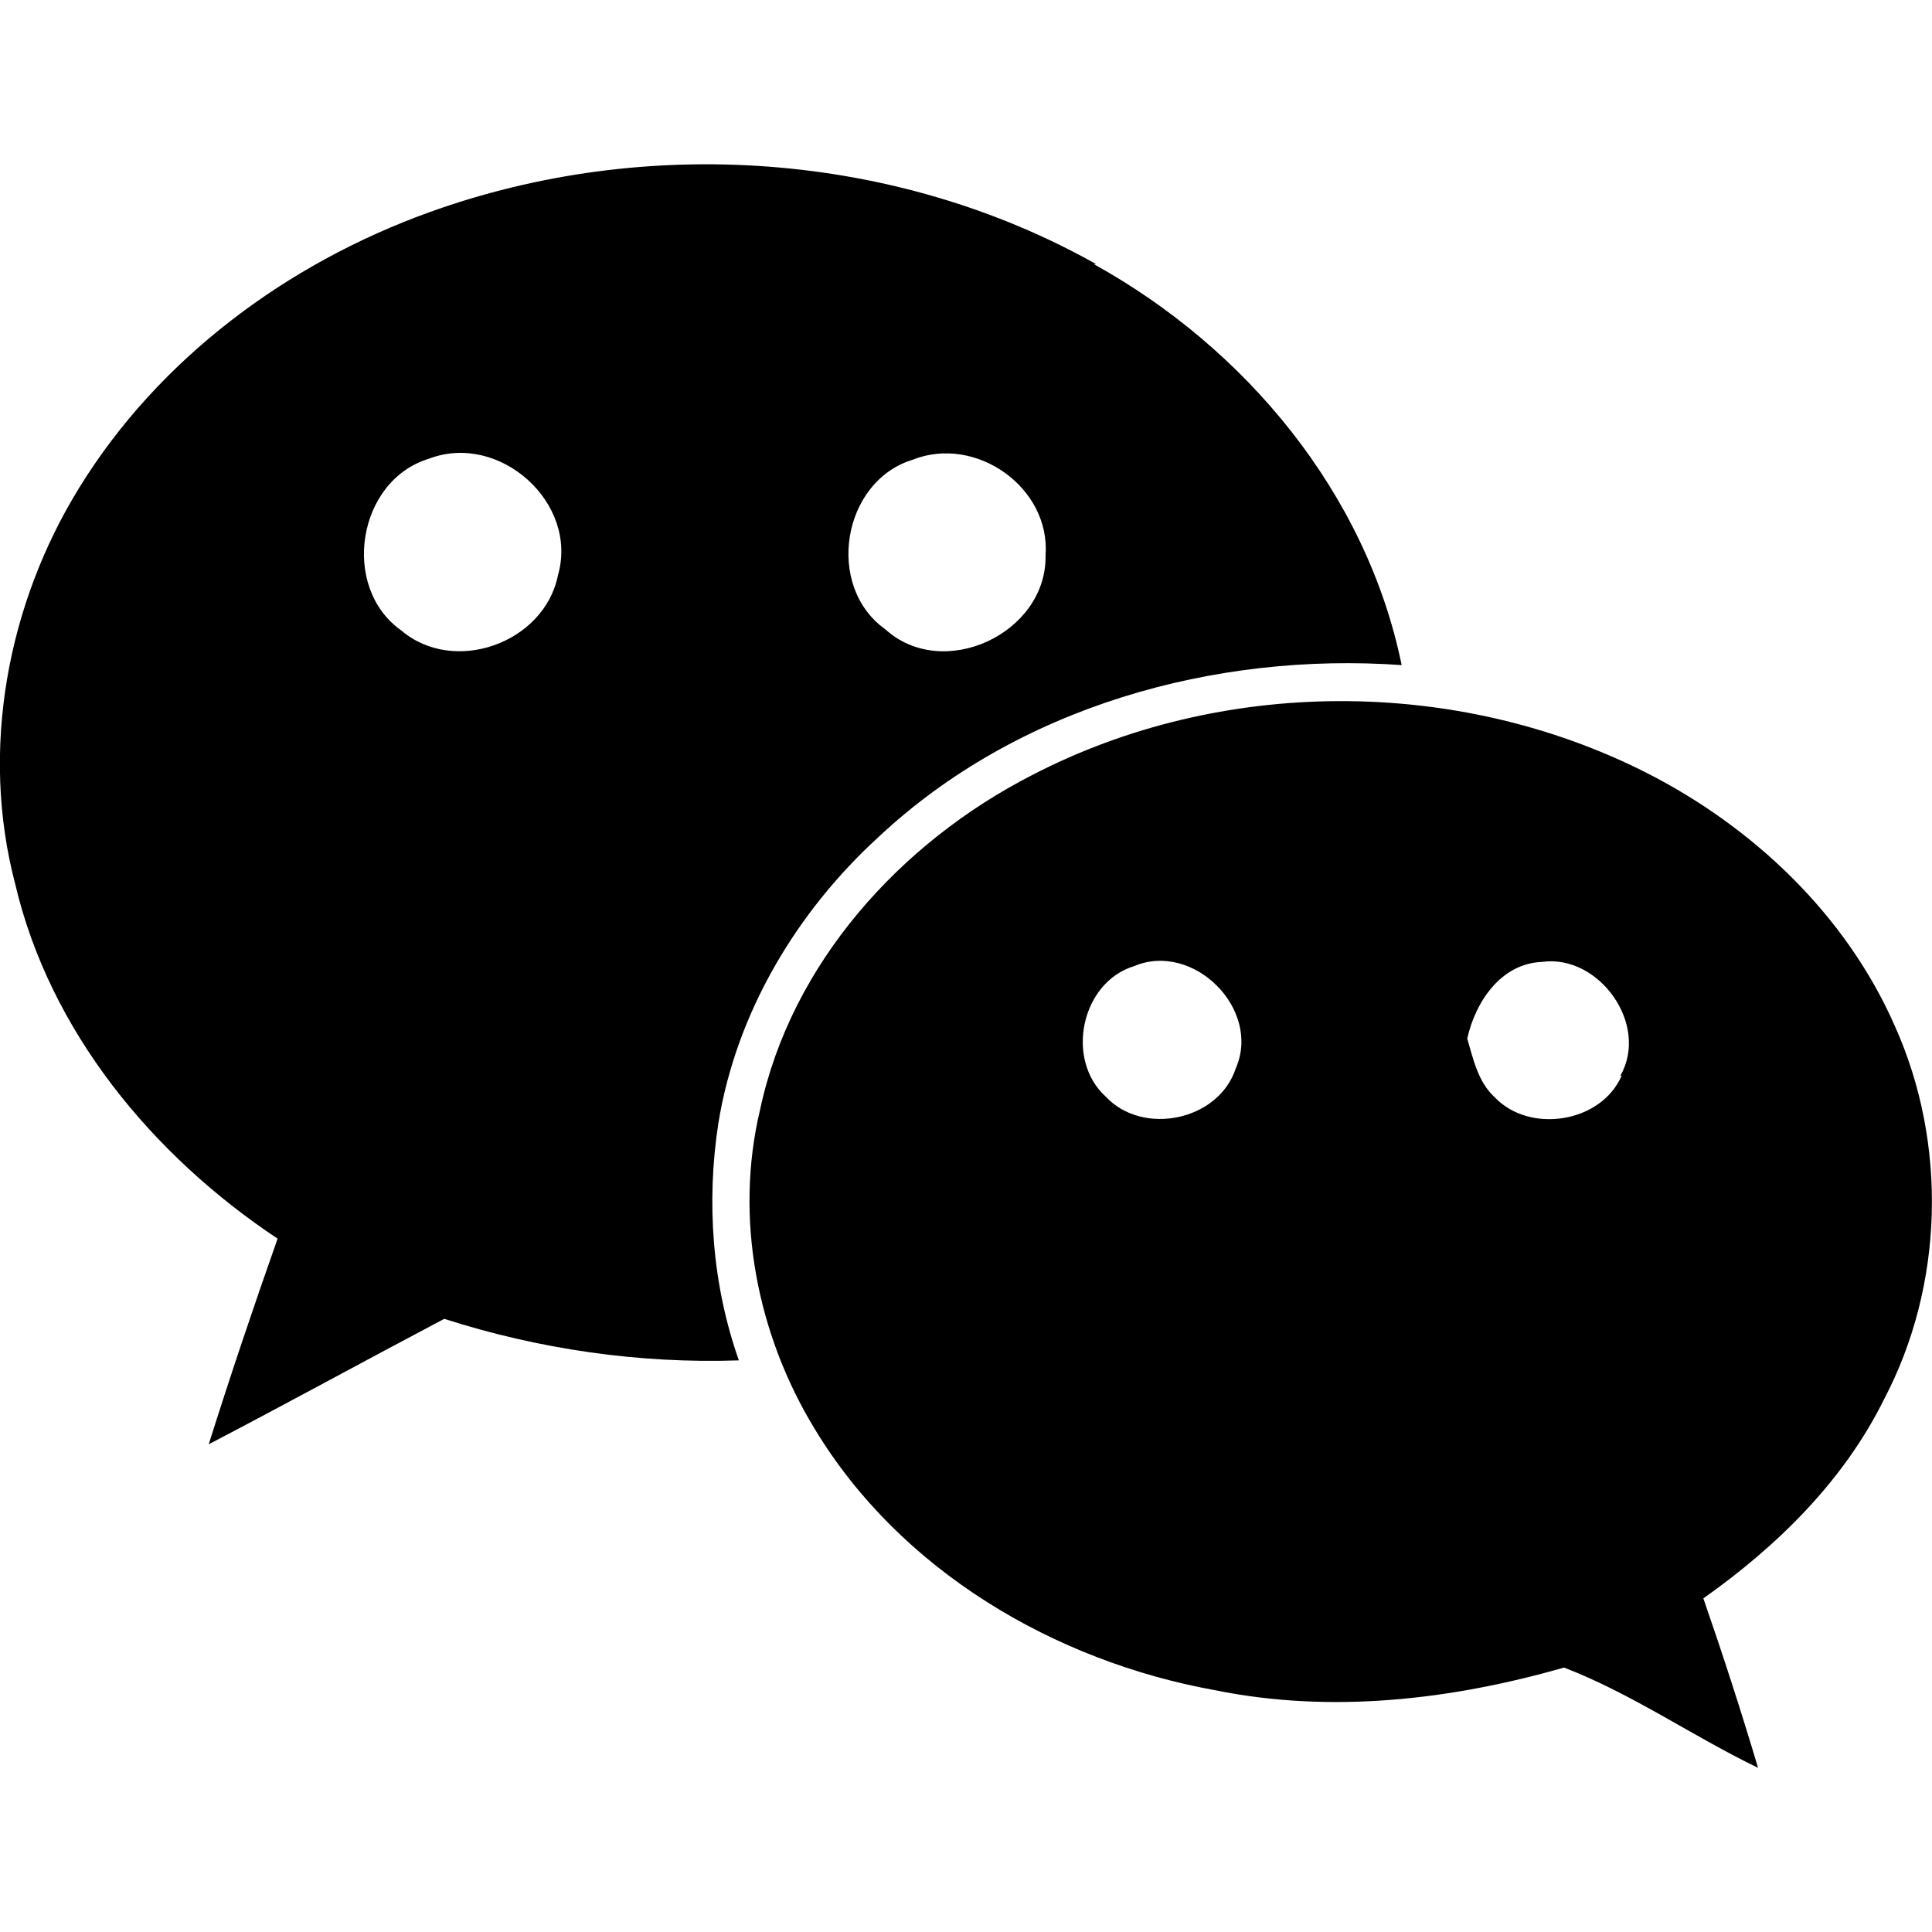
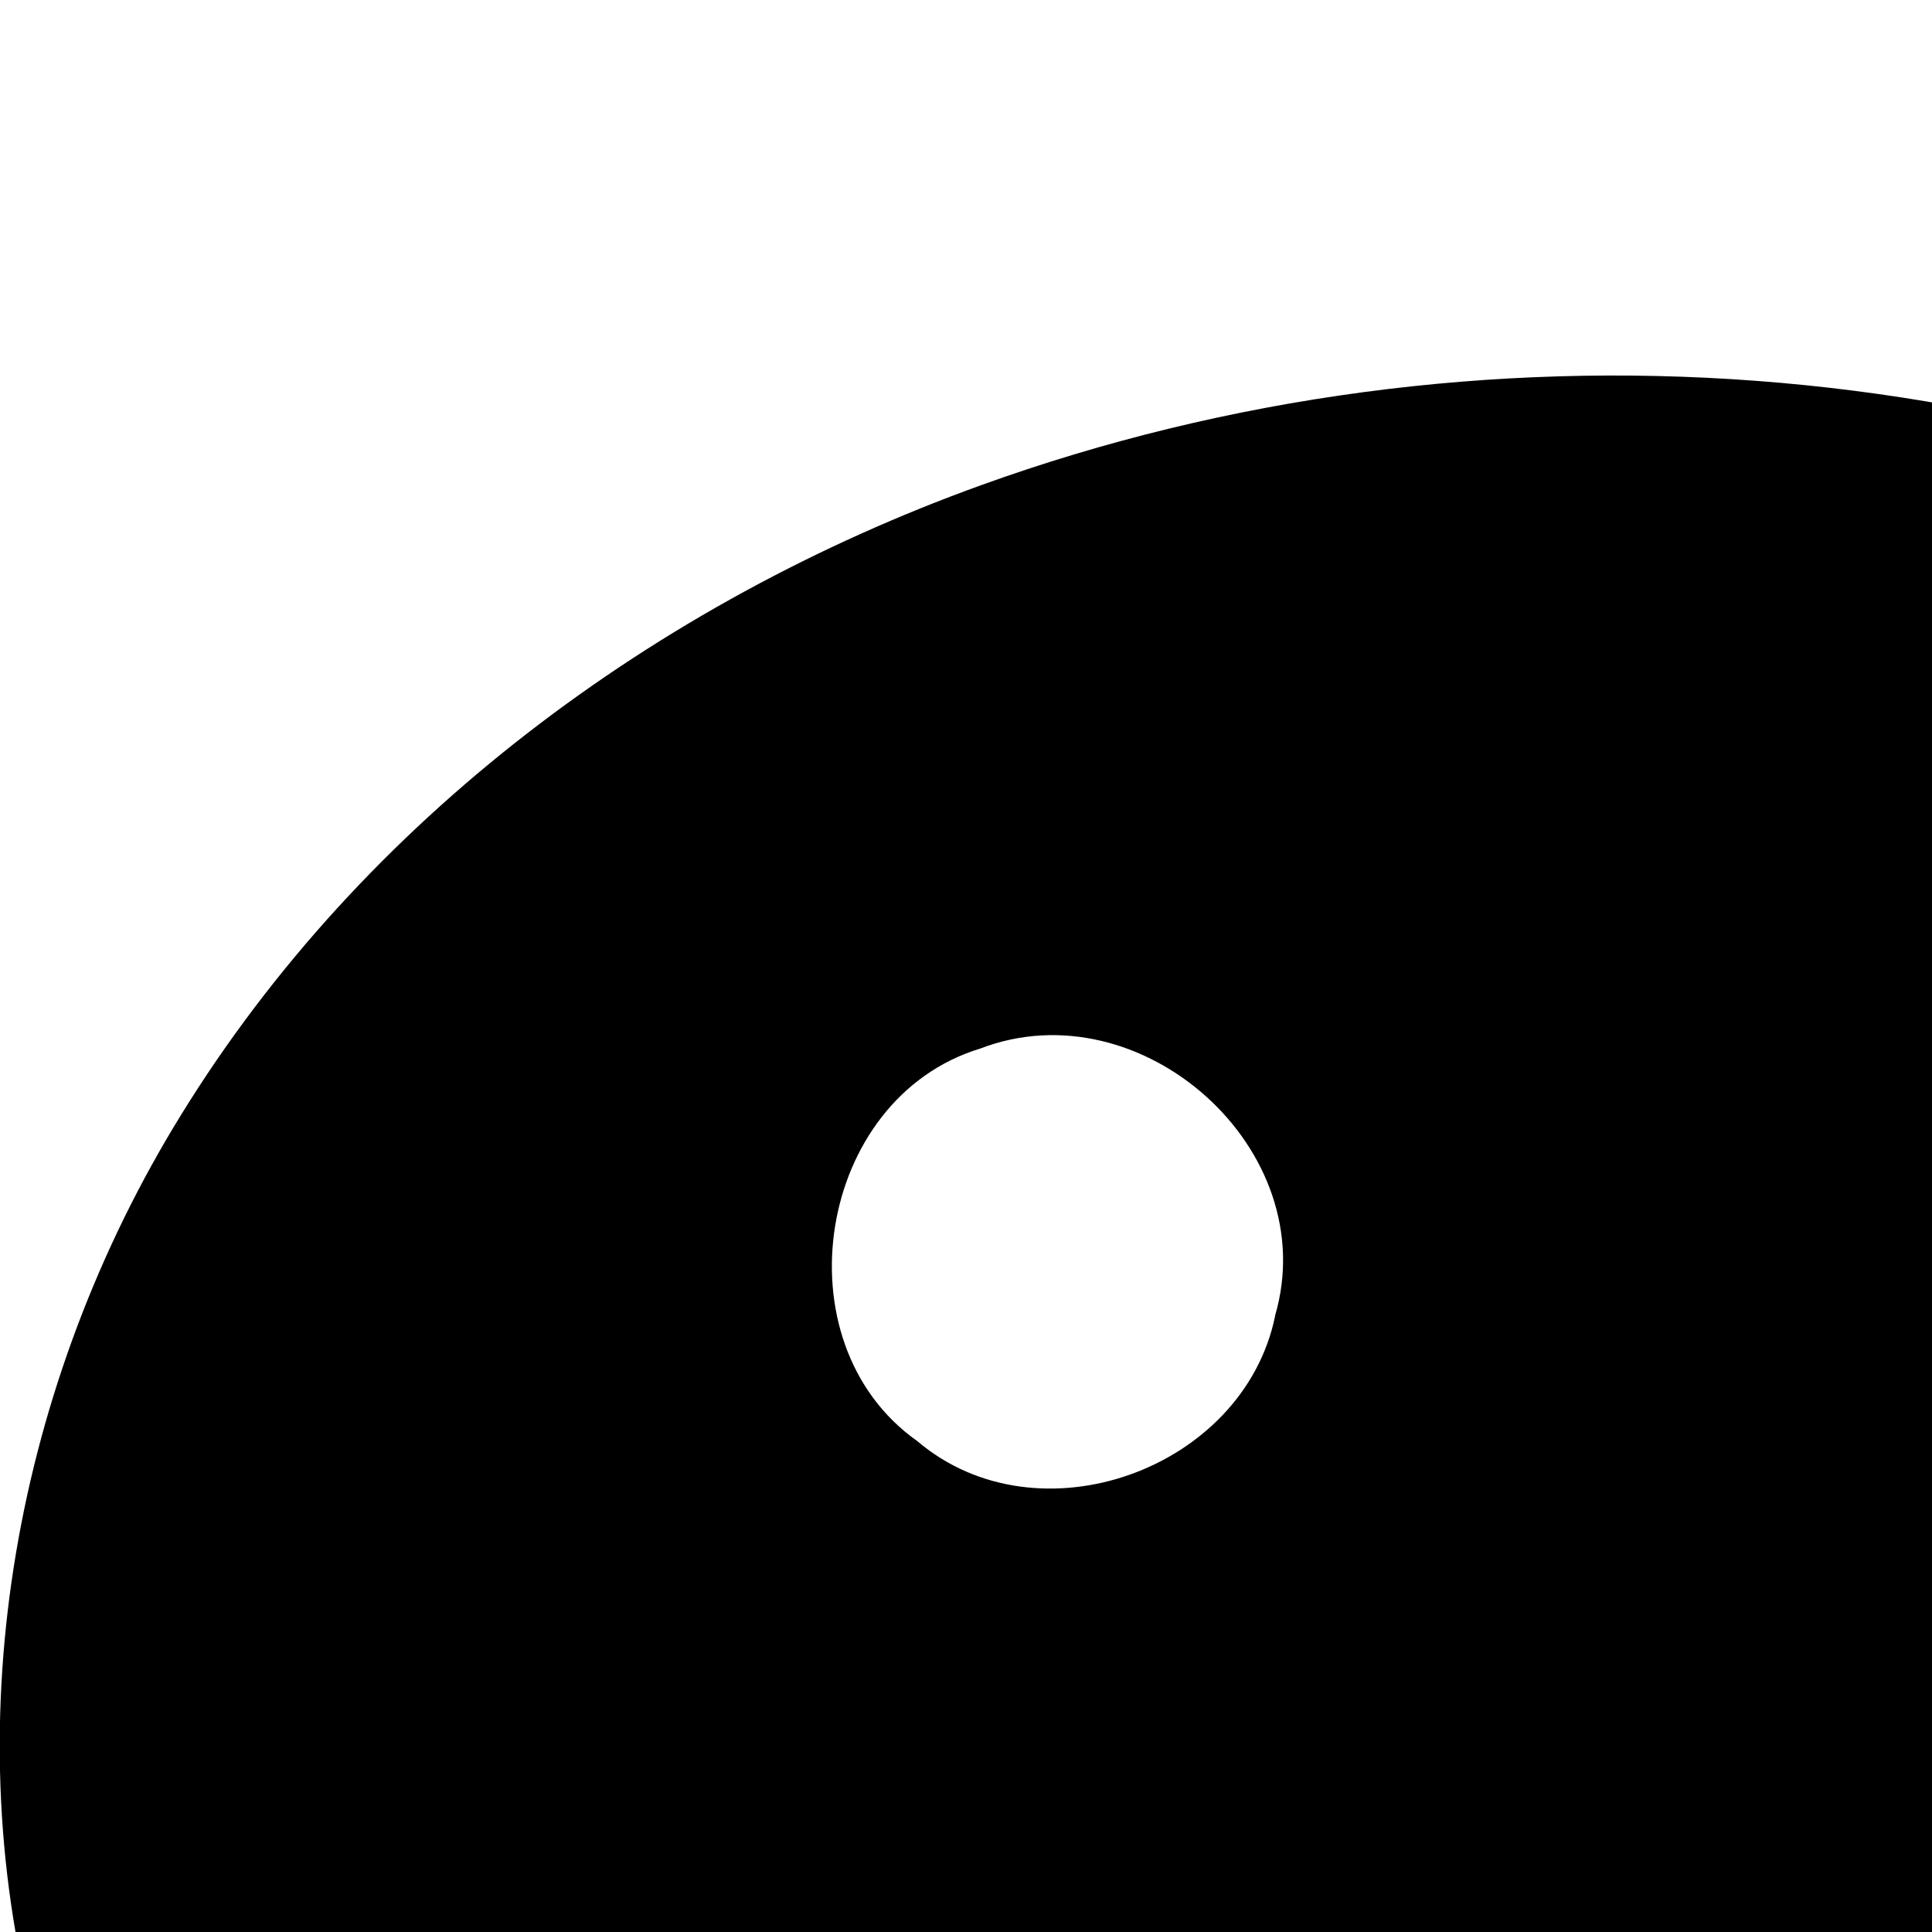
- <svg xmlns="http://www.w3.org/2000/svg" width="32" height="32" viewBox="0 0 32 32">
+ <svg xmlns="http://www.w3.org/2000/svg" width="14" height="14" viewBox="0 0 14 14">
  <path d="M31.385 16.995c-0.807-1.839-2.344-3.297-4.12-4.198-3.141-1.589-7.042-1.583-10.172 0.042-2.177 1.115-3.99 3.115-4.505 5.547-0.427 1.792-0.047 3.719 0.906 5.281 1.417 2.349 3.974 3.849 6.63 4.328 1.922 0.391 3.911 0.161 5.781-0.375 1.125 0.432 2.125 1.135 3.214 1.661-0.281-0.943-0.583-1.875-0.906-2.807 1.224-0.865 2.328-1.948 2.995-3.302 0.99-1.885 1.052-4.229 0.177-6.177zM18.156 4.375c-3.328-1.87-7.469-2.151-11.047-0.859-2.354 0.849-4.479 2.422-5.797 4.563-1.193 1.932-1.641 4.344-1.063 6.552 0.573 2.453 2.281 4.51 4.349 5.885-0.401 1.135-0.781 2.266-1.141 3.406 1.297-0.677 2.599-1.391 3.901-2.078 1.557 0.5 3.219 0.745 4.88 0.688-0.443-1.255-0.542-2.62-0.339-3.932 0.297-1.828 1.297-3.5 2.656-4.74 2.302-2.156 5.563-3.063 8.661-2.844-0.583-2.844-2.583-5.25-5.099-6.641zM20.469 17.693c-0.281 0.87-1.542 1.13-2.156 0.469-0.672-0.609-0.411-1.891 0.474-2.161 0.979-0.411 2.109 0.714 1.682 1.693zM26.859 17.818c-0.339 0.781-1.521 0.964-2.099 0.359-0.281-0.255-0.359-0.641-0.458-0.974 0.135-0.609 0.557-1.245 1.24-1.271 0.938-0.13 1.781 1.031 1.297 1.885zM17.318 9.214c0.010 1.281-1.698 2.078-2.656 1.208-1-0.714-0.714-2.448 0.453-2.807 1.047-0.417 2.286 0.458 2.203 1.583zM9.24 9.536c-0.229 1.115-1.719 1.651-2.594 0.906-1.010-0.714-0.729-2.484 0.458-2.844 1.167-0.448 2.49 0.734 2.135 1.938z" />
</svg>
